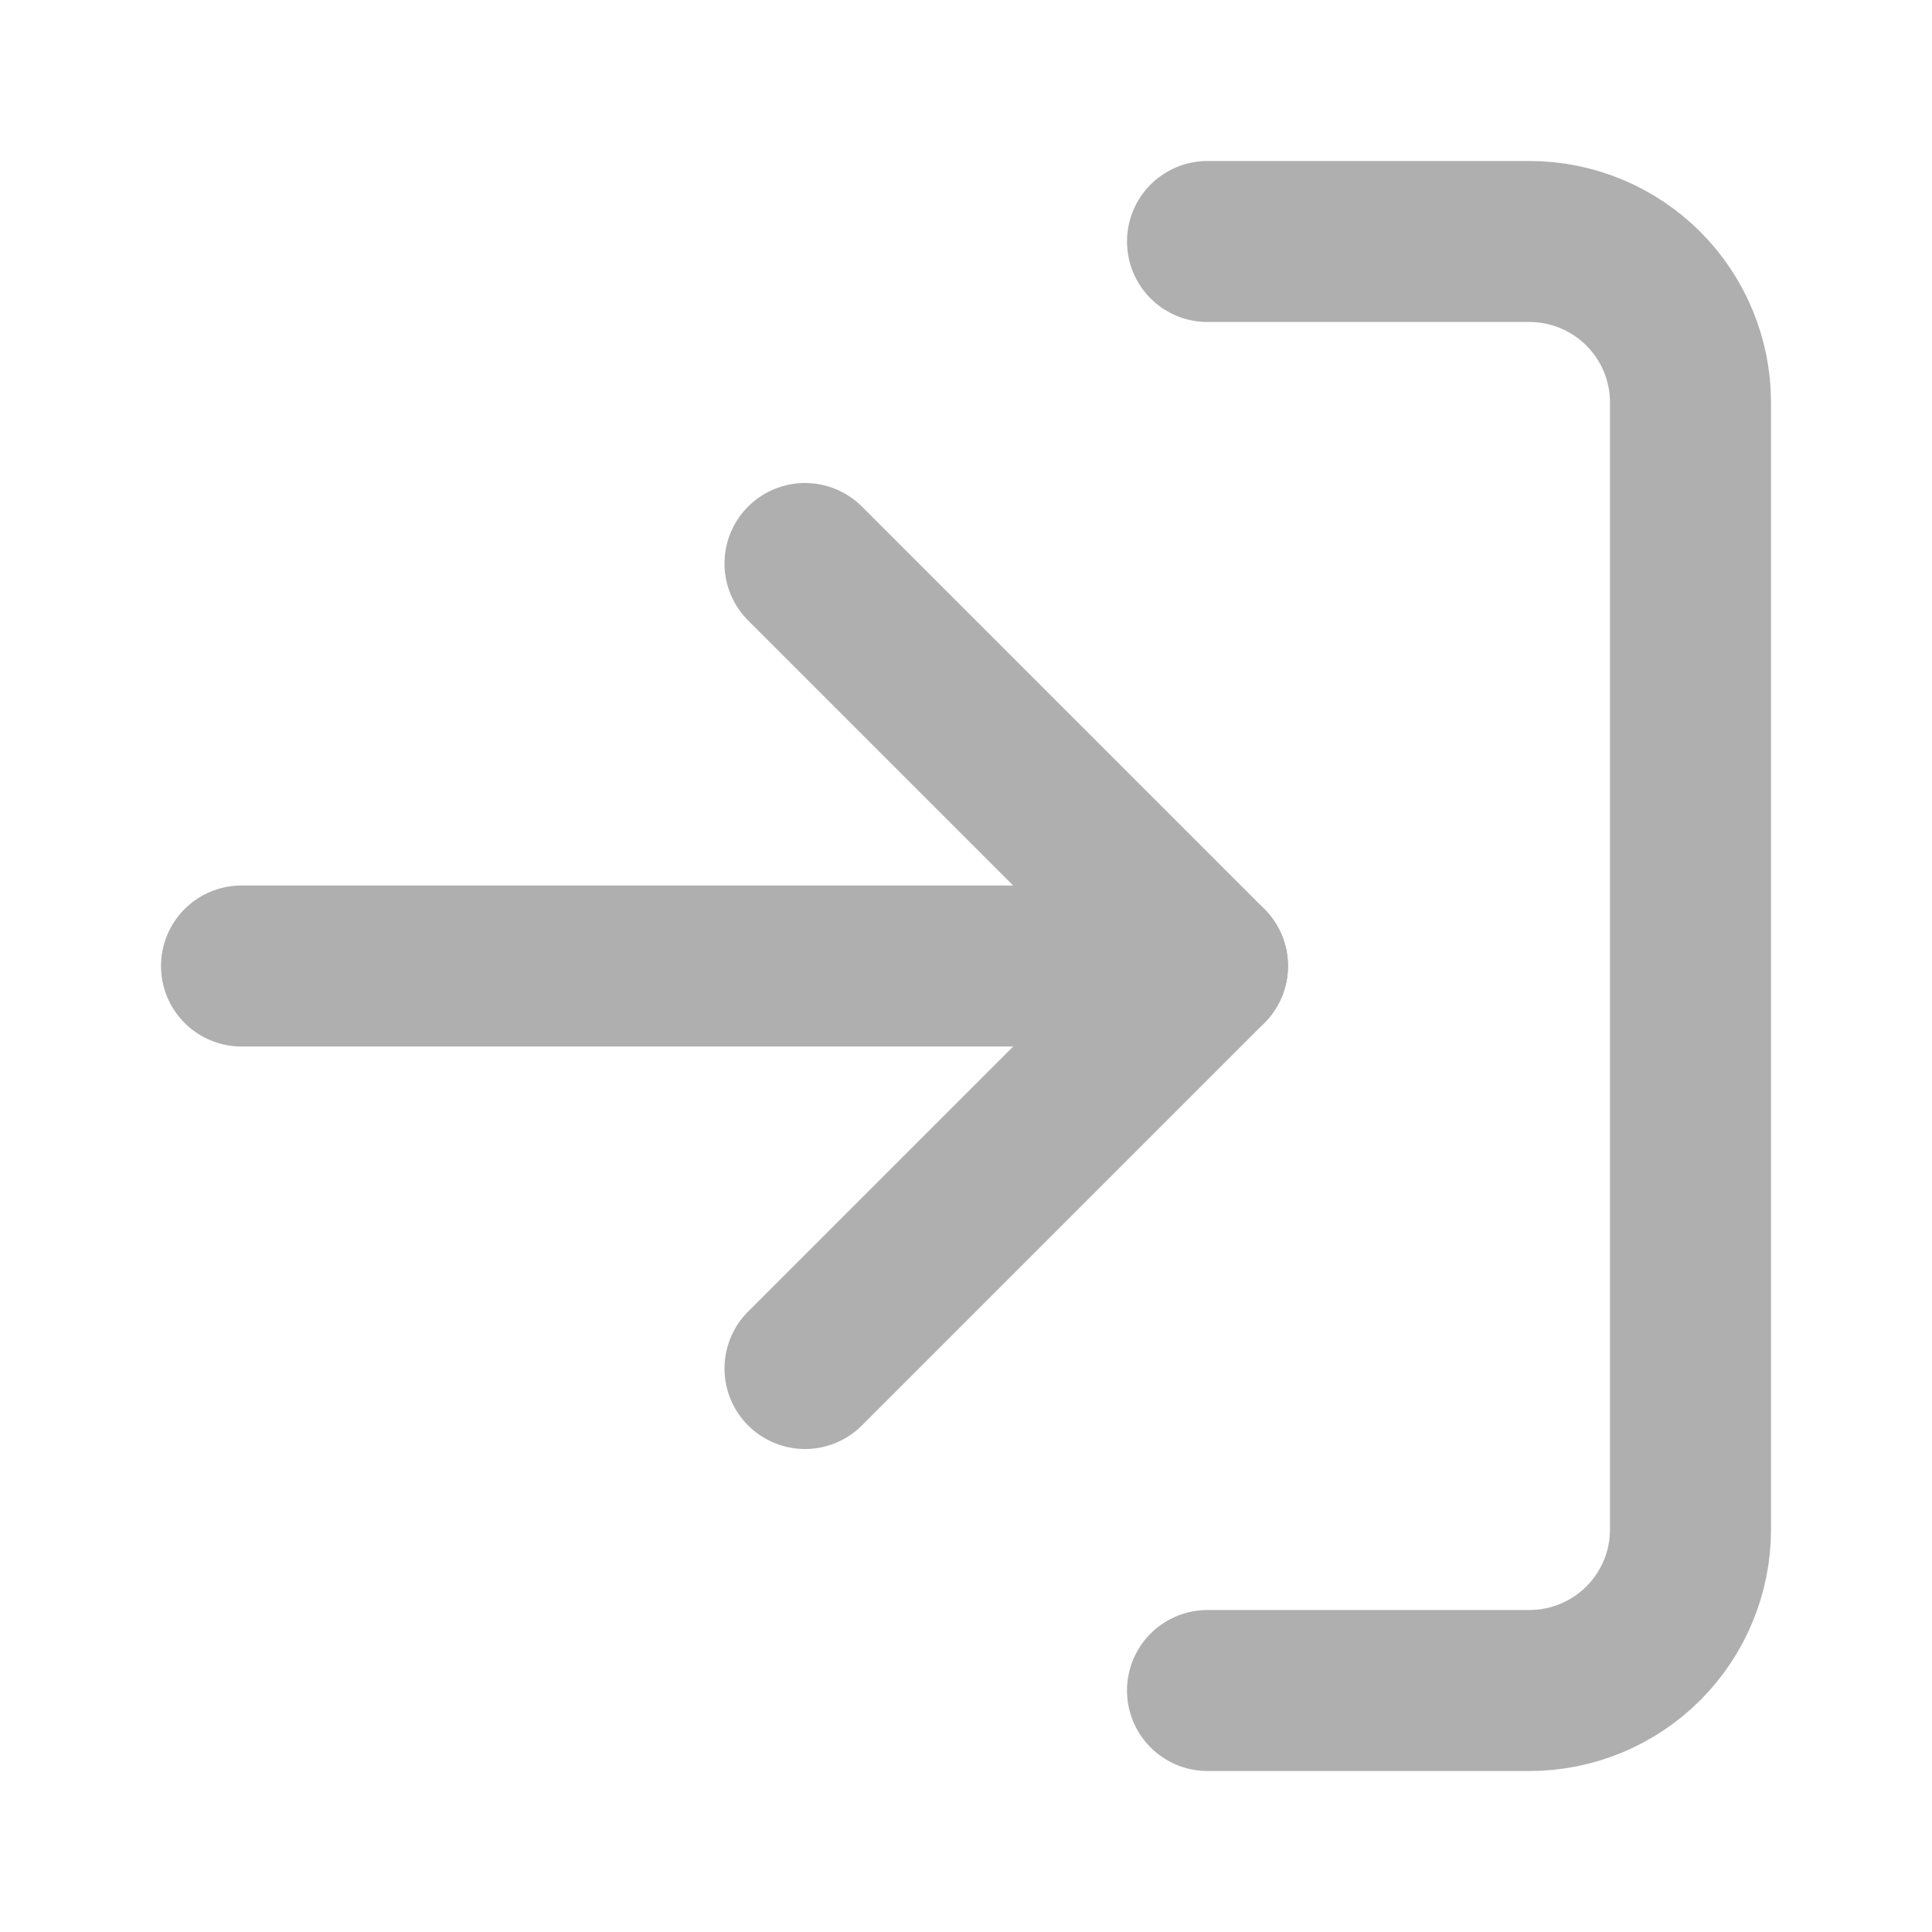
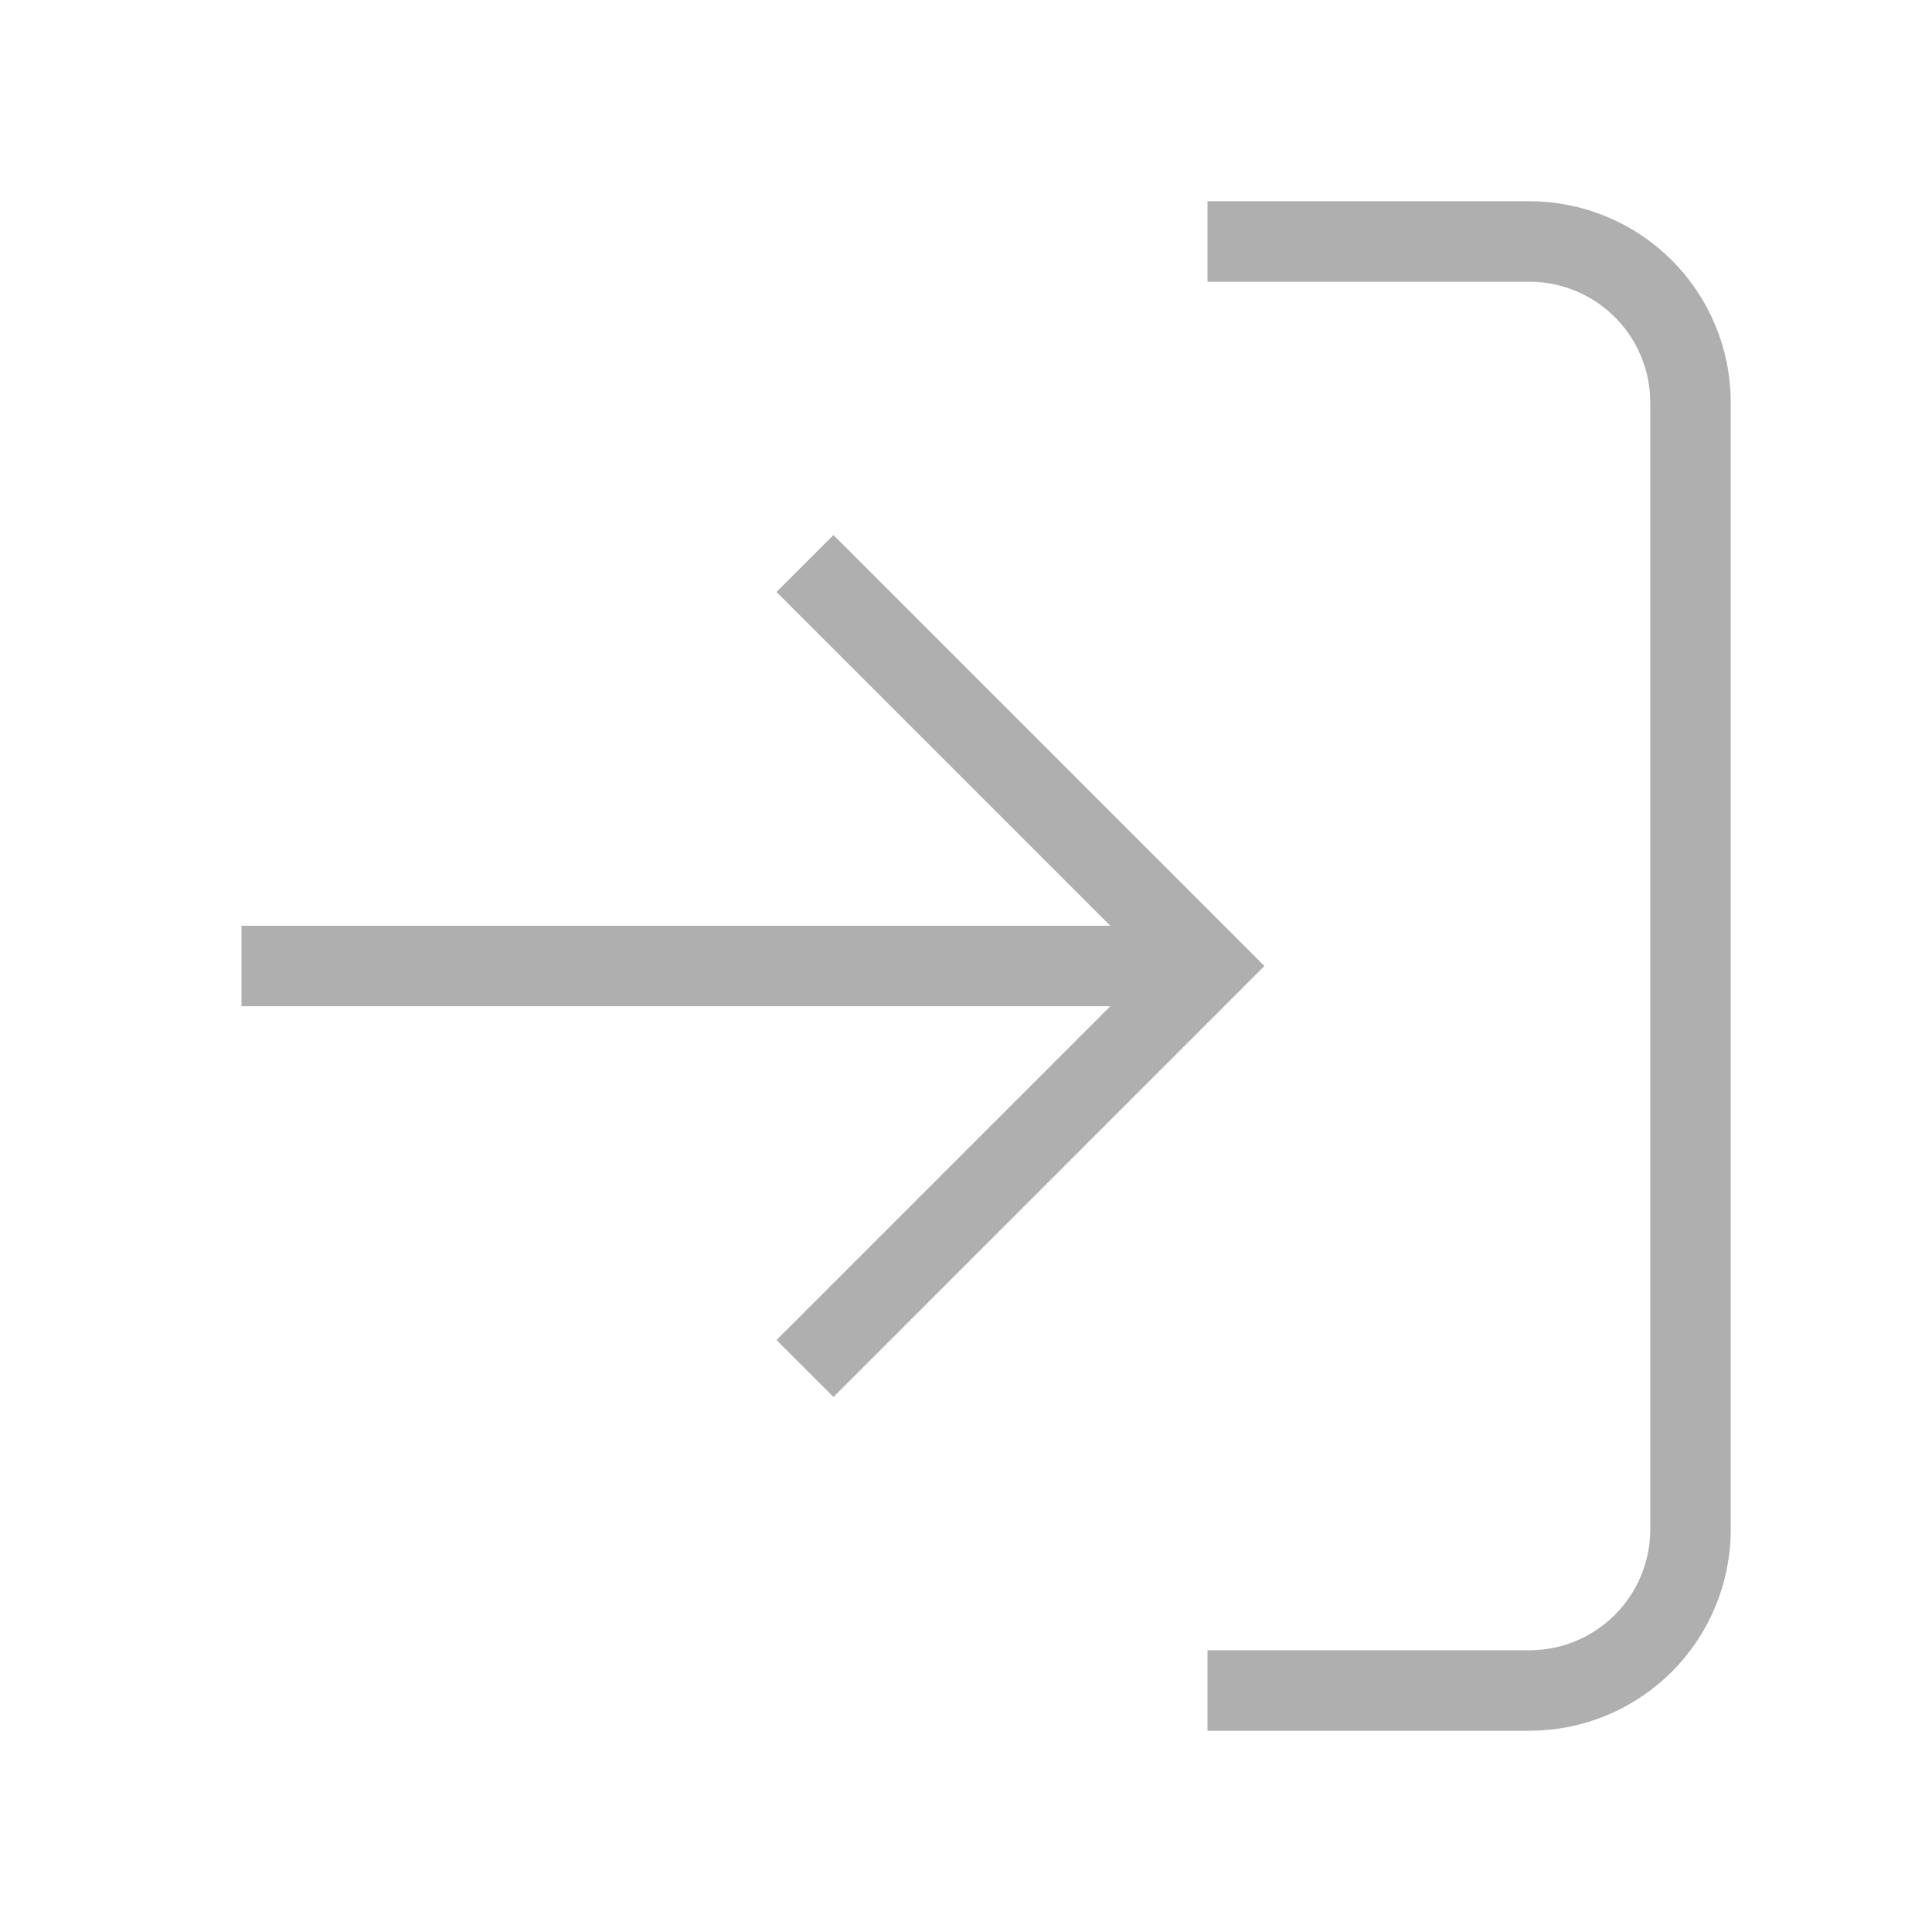
<svg xmlns="http://www.w3.org/2000/svg" width="24" height="24" viewBox="0 0 24 24" fill="none">
-   <path d="M15 3H19C19.53 3 20.039 3.211 20.414 3.586C20.789 3.961 21 4.47 21 5V19C21 19.53 20.789 20.039 20.414 20.414C20.039 20.789 19.53 21 19 21H15" stroke="#AFAFAF" stroke-width="2" stroke-linecap="round" stroke-linejoin="round" />
-   <path d="M10 17L15 12L10 7" stroke="#AFAFAF" stroke-width="2" stroke-linecap="round" stroke-linejoin="round" />
-   <path d="M15 12H3" stroke="#AFAFAF" stroke-width="2" stroke-linecap="round" stroke-linejoin="round" />
+   <path d="M15 3H19C19.53 3 20.039 3.211 20.414 3.586C20.789 3.961 21 4.47 21 5V19C21 19.53 20.789 20.039 20.414 20.414C20.039 20.789 19.53 21 19 21H15" stroke="#AFAFAF" strokeWidth="2" strokeLinecap="round" strokeLinejoin="round" />
+   <path d="M10 17L15 12L10 7" stroke="#AFAFAF" strokeWidth="2" strokeLinecap="round" strokeLinejoin="round" />
+   <path d="M15 12H3" stroke="#AFAFAF" strokeWidth="2" strokeLinecap="round" strokeLinejoin="round" />
</svg>
